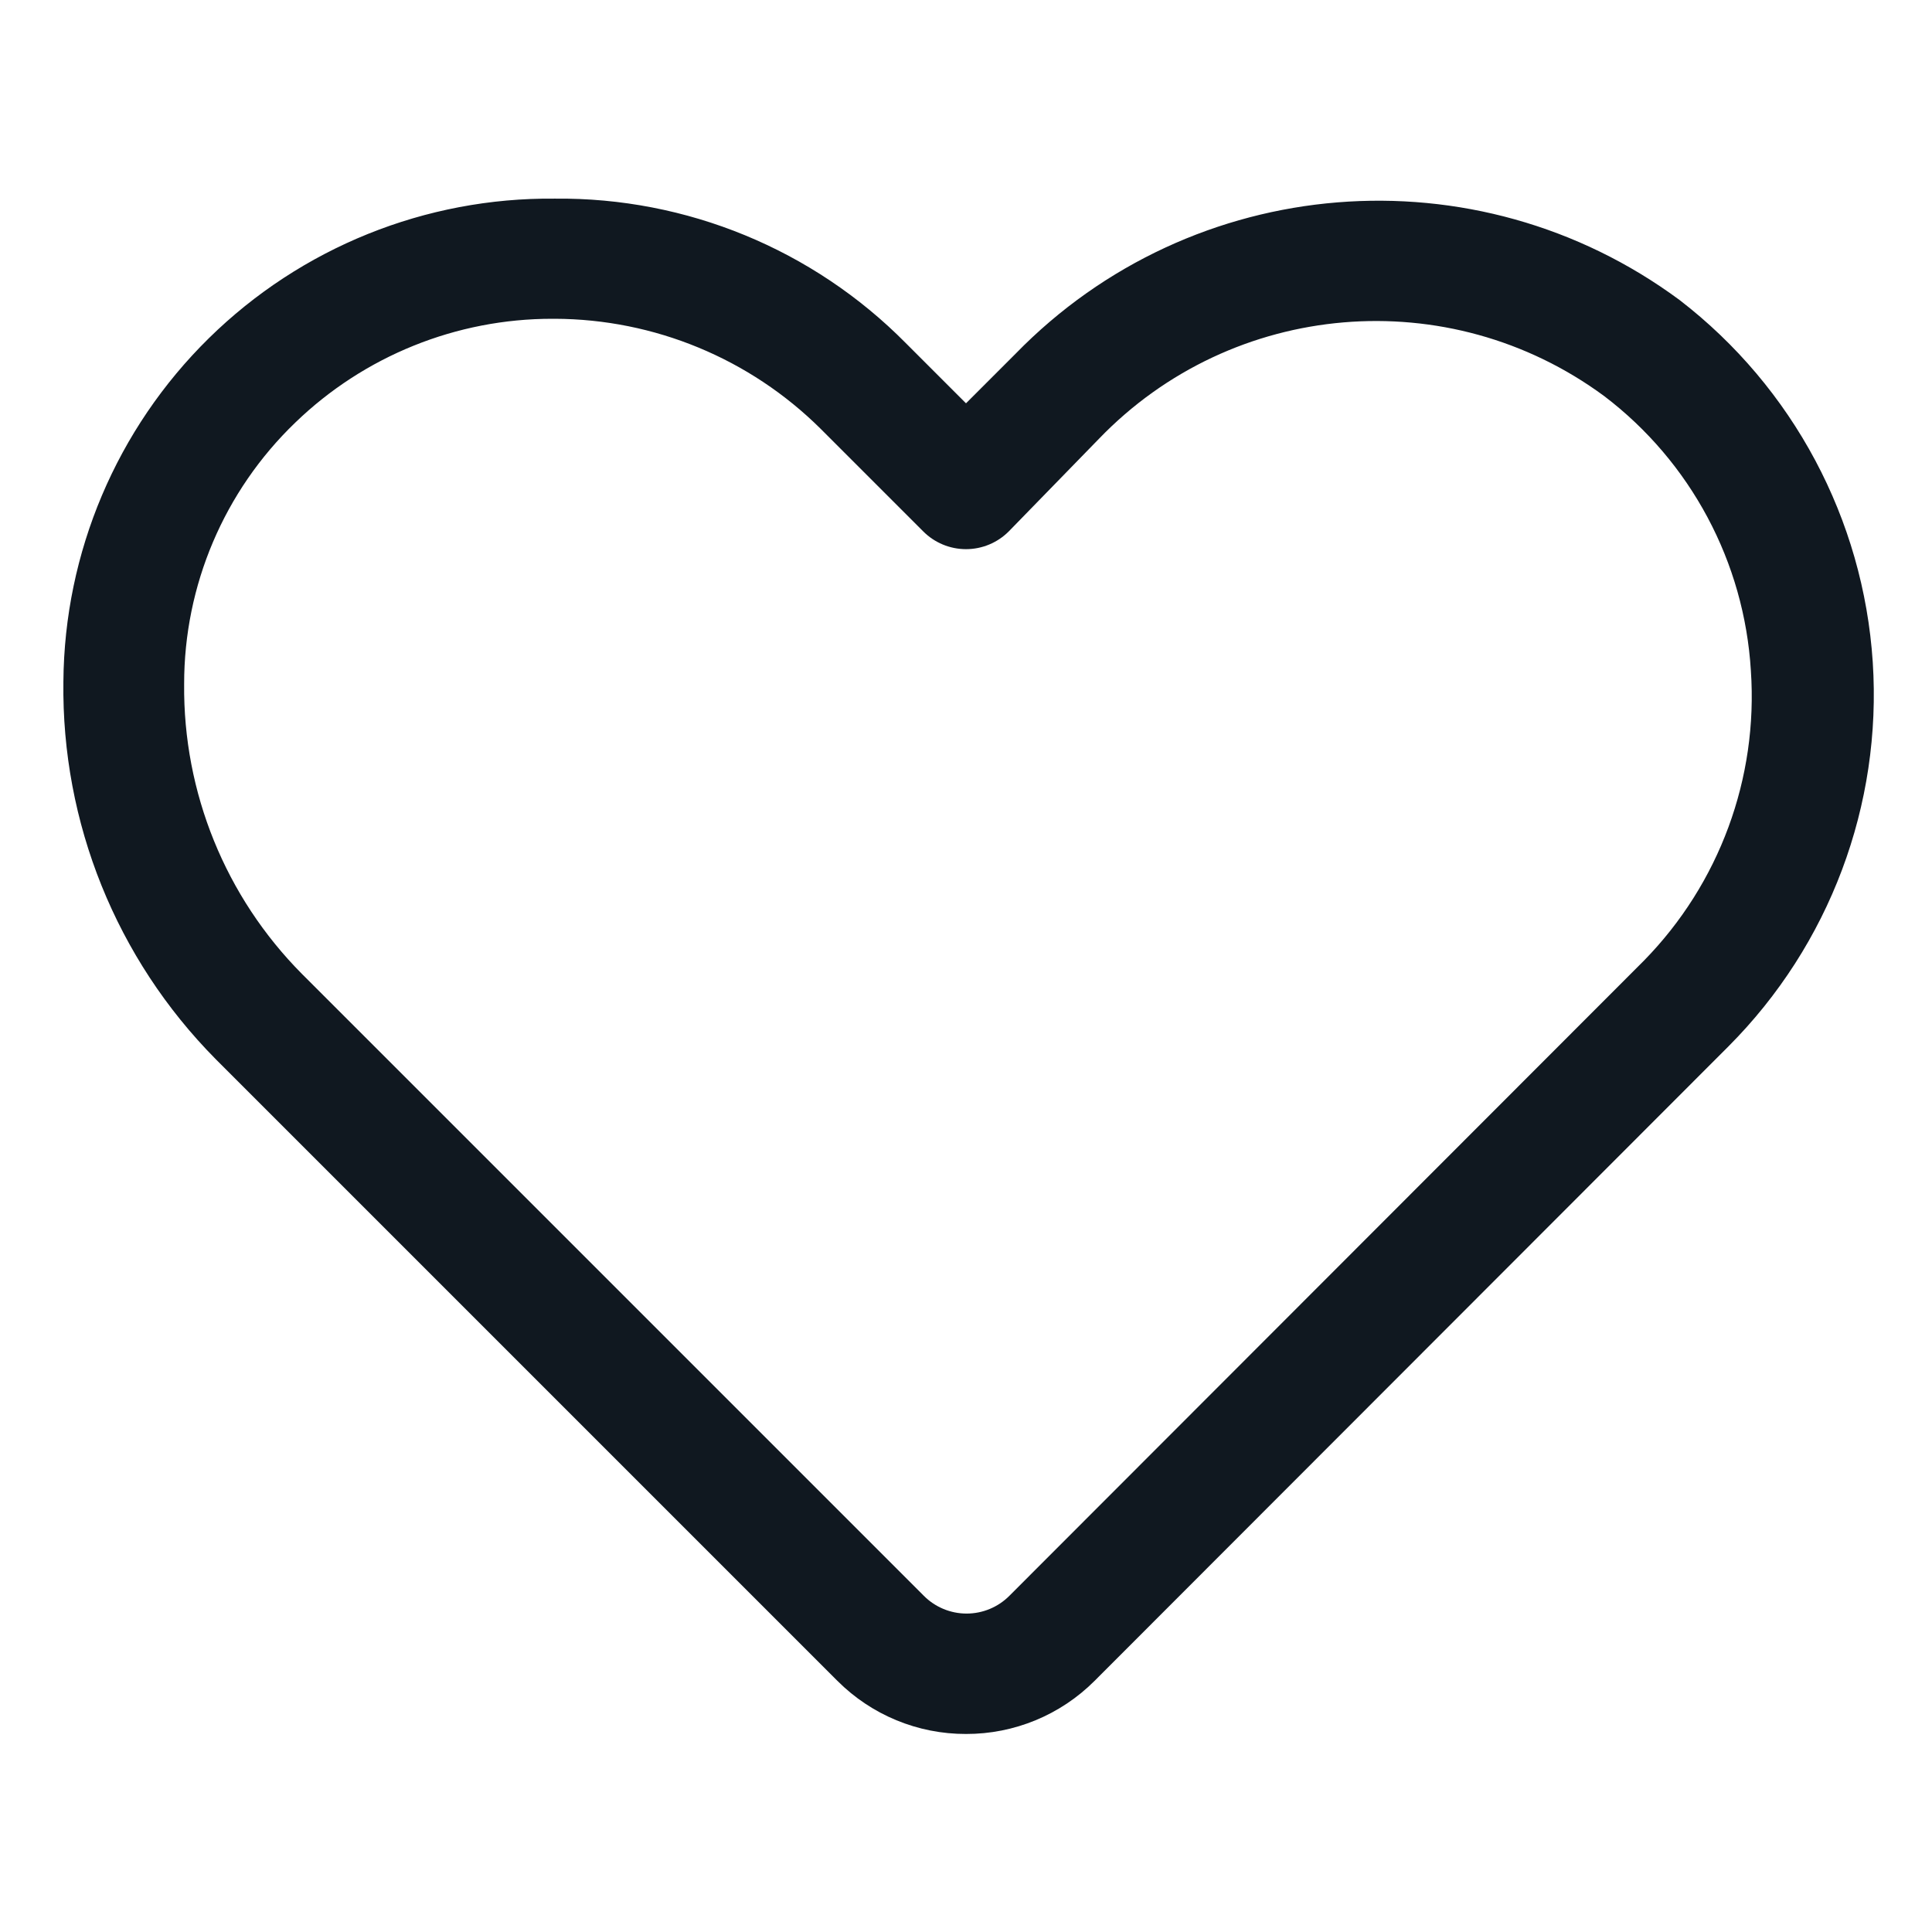
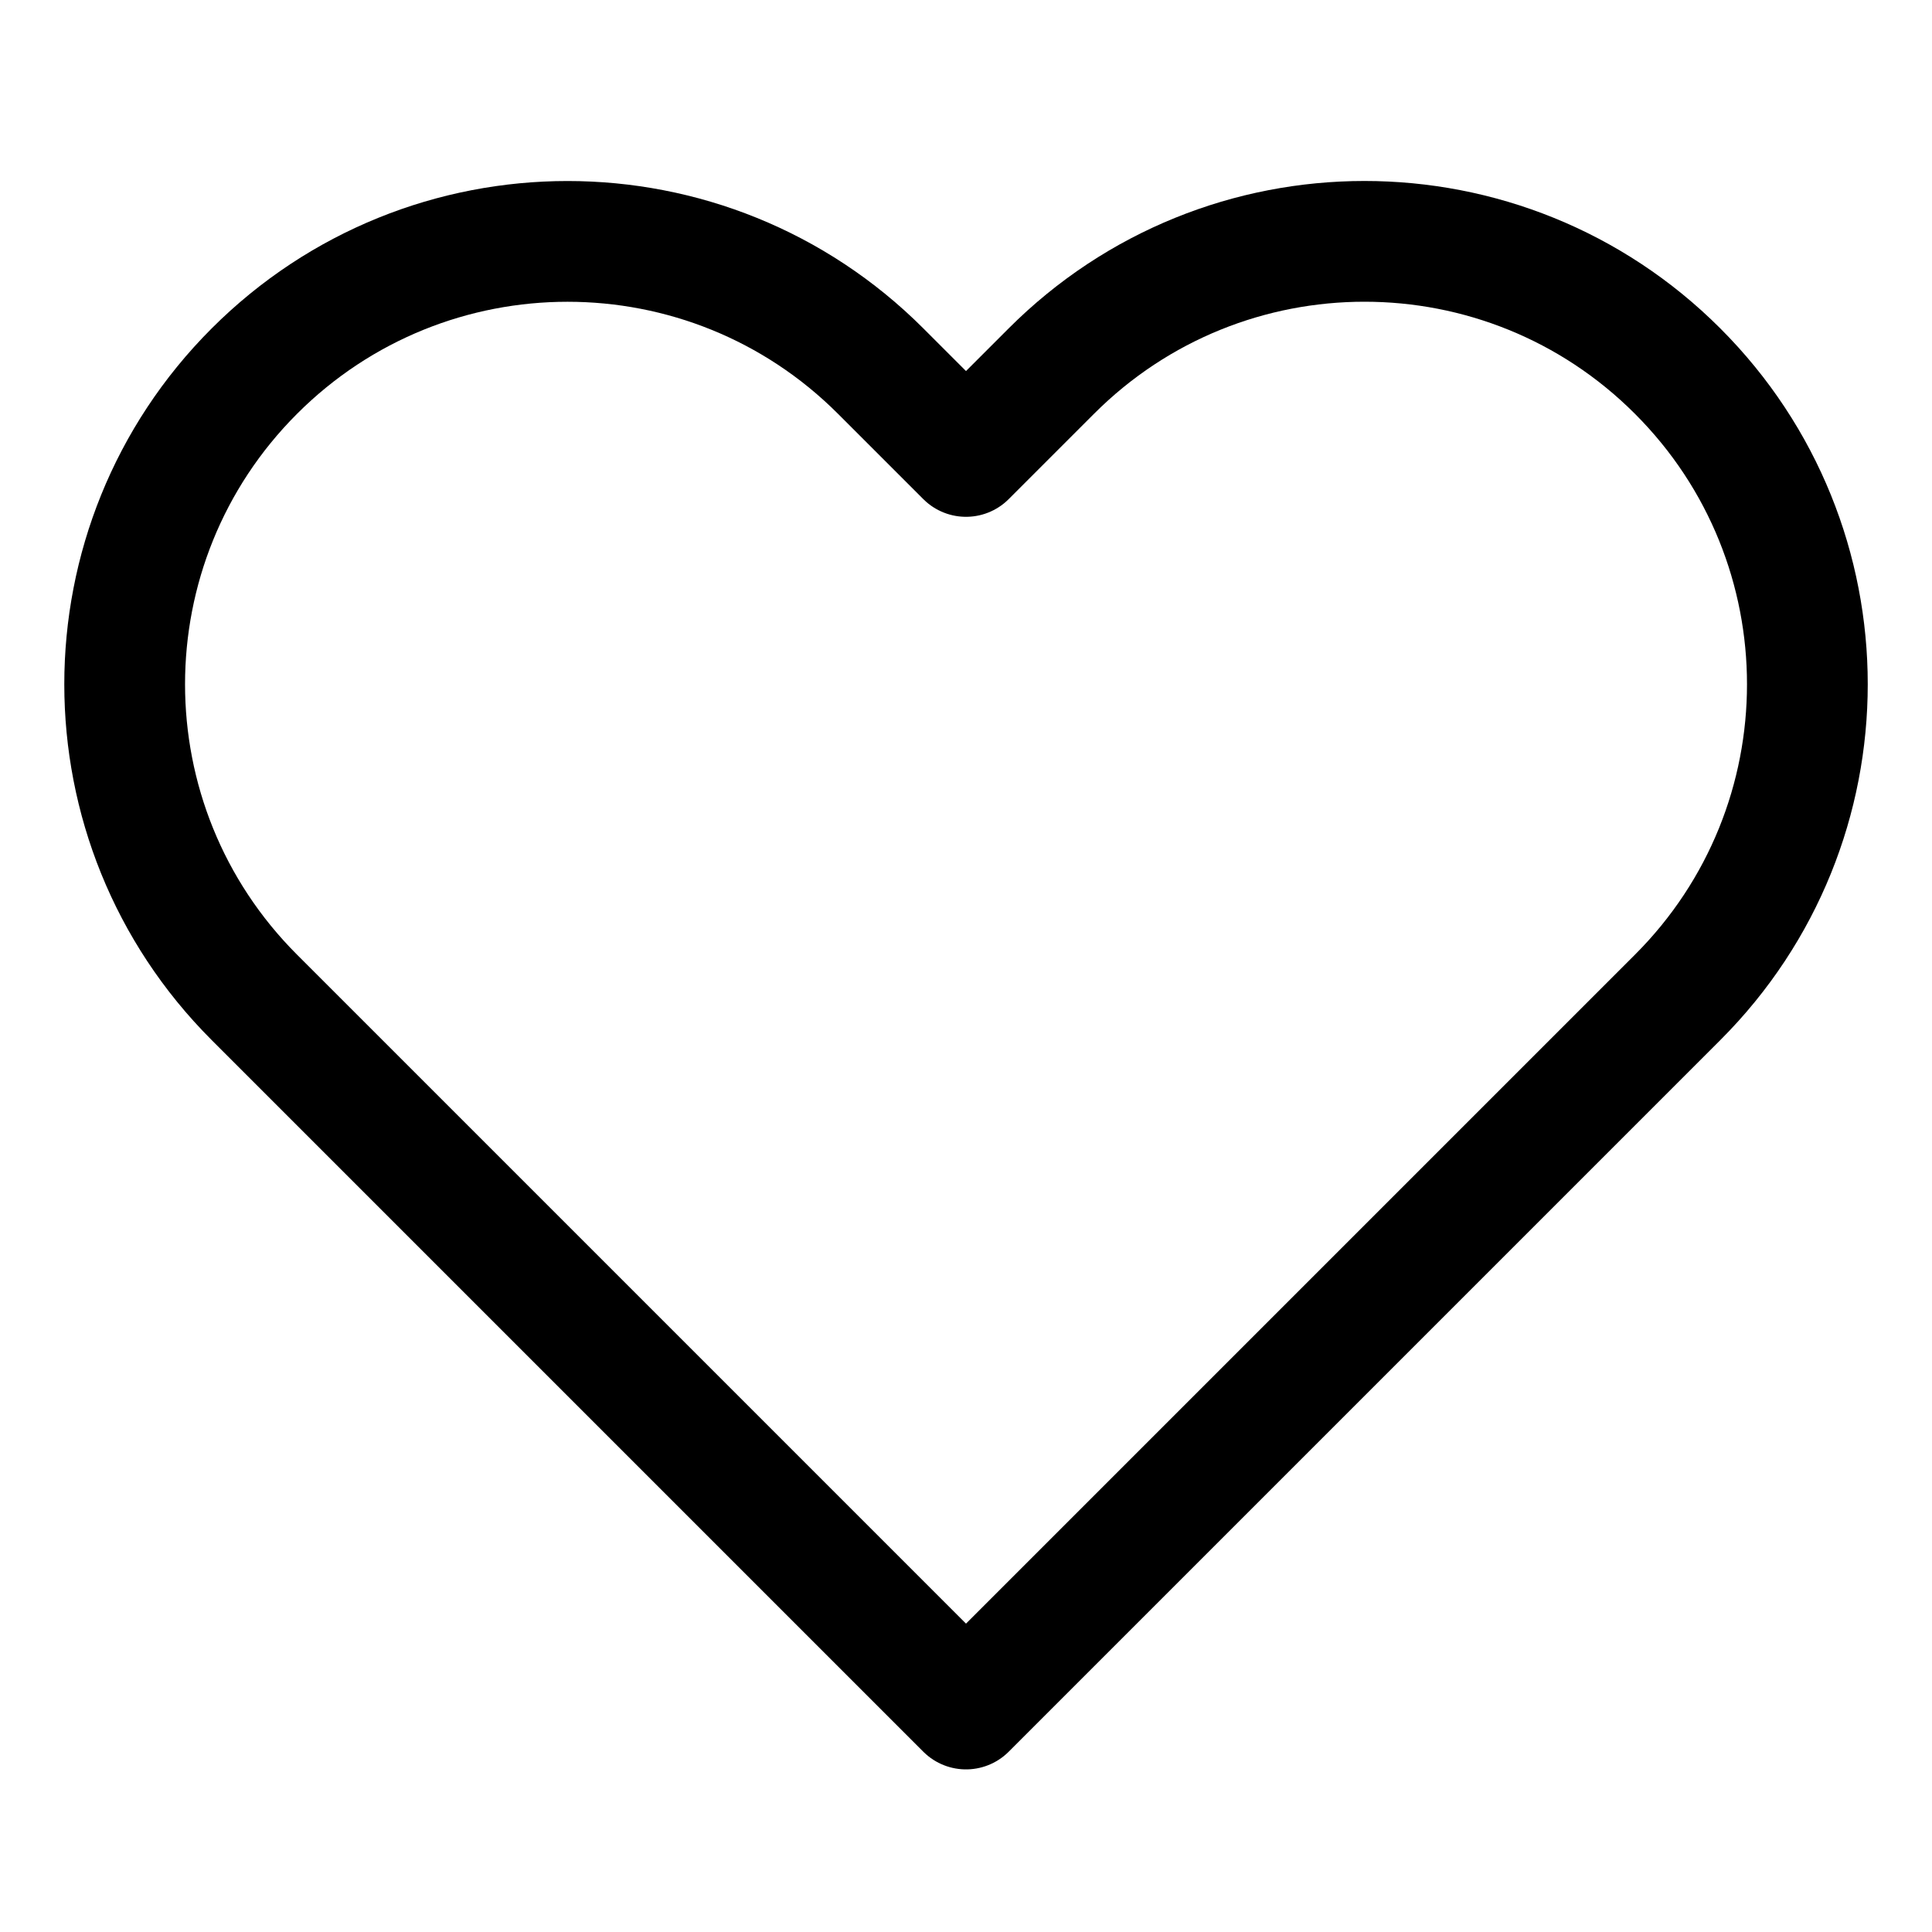
- <svg xmlns="http://www.w3.org/2000/svg" viewBox="0 0 32 32">
-   <defs>
-     <style>.cls-1{fill:#101820;}</style>
-   </defs>
-   <g data-name="Layer 54" id="Layer_54">
-     <path class="cls-1" d="M16,28.72a3,3,0,0,1-2.13-.88L3.57,17.54a8.72,8.72,0,0,1-2.52-6.25,8.06,8.06,0,0,1,8.14-8A8.06,8.06,0,0,1,15,5.68l1,1,.82-.82h0a8.39,8.39,0,0,1,11-.89,8.25,8.25,0,0,1,.81,12.36L18.13,27.84A3,3,0,0,1,16,28.72ZM9.15,5.28A6.12,6.12,0,0,0,4.89,7a6,6,0,0,0-1.84,4.33A6.72,6.72,0,0,0,5,16.13l10.3,10.3a1,1,0,0,0,1.42,0L27.23,15.91A6.25,6.25,0,0,0,29,11.11a6.18,6.18,0,0,0-2.43-4.55,6.37,6.37,0,0,0-8.37.71L16.71,8.8a1,1,0,0,1-1.42,0l-1.7-1.7a6.28,6.28,0,0,0-4.4-1.82Z" />
-   </g>
+ <svg xmlns="http://www.w3.org/2000/svg" viewBox="0 0 24 24" width="24" height="24" fill="none" stroke="#000" stroke-width="1.5" stroke-linecap="round" stroke-linejoin="round">
+   <path d="M20.84 4.61a5.5 5.5 0 0 0-7.78 0L12 5.67l-1.06-1.06a5.5 5.5 0 0 0-7.78 7.78l1.06 1.06L12 21.23l7.78-7.78 1.06-1.06a5.5 5.5 0 0 0 0-7.78z" />
</svg>
